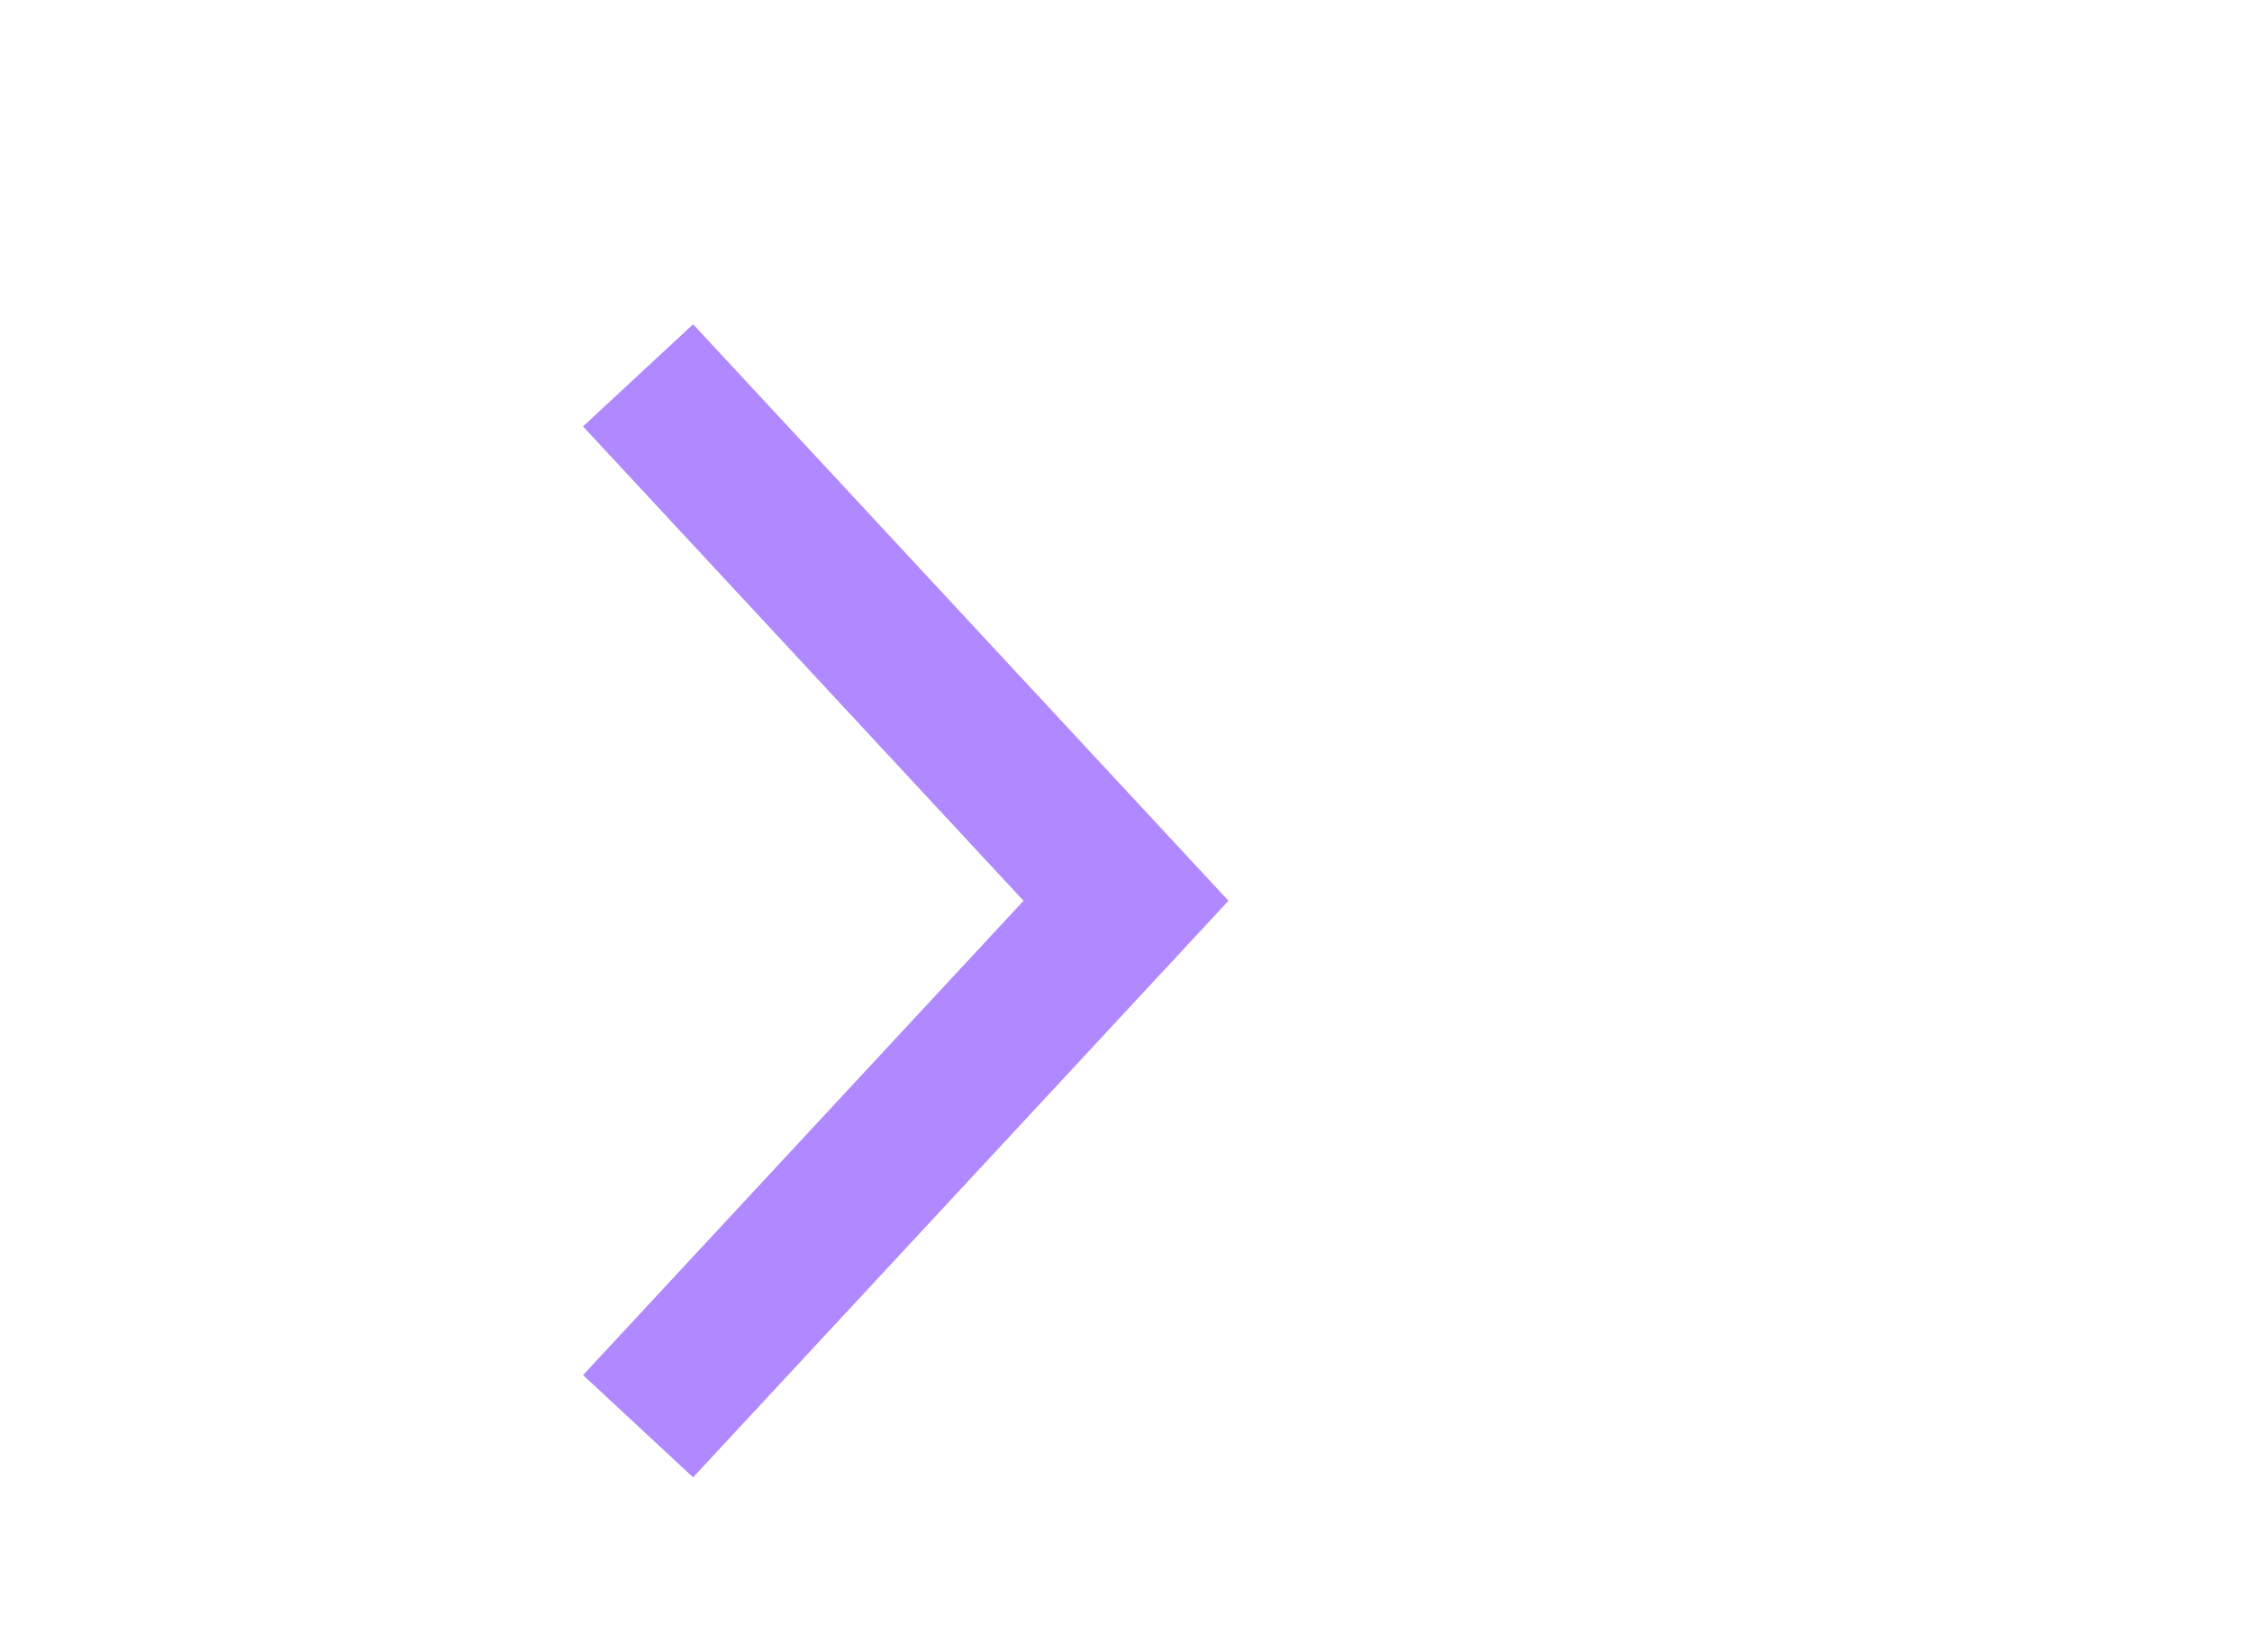
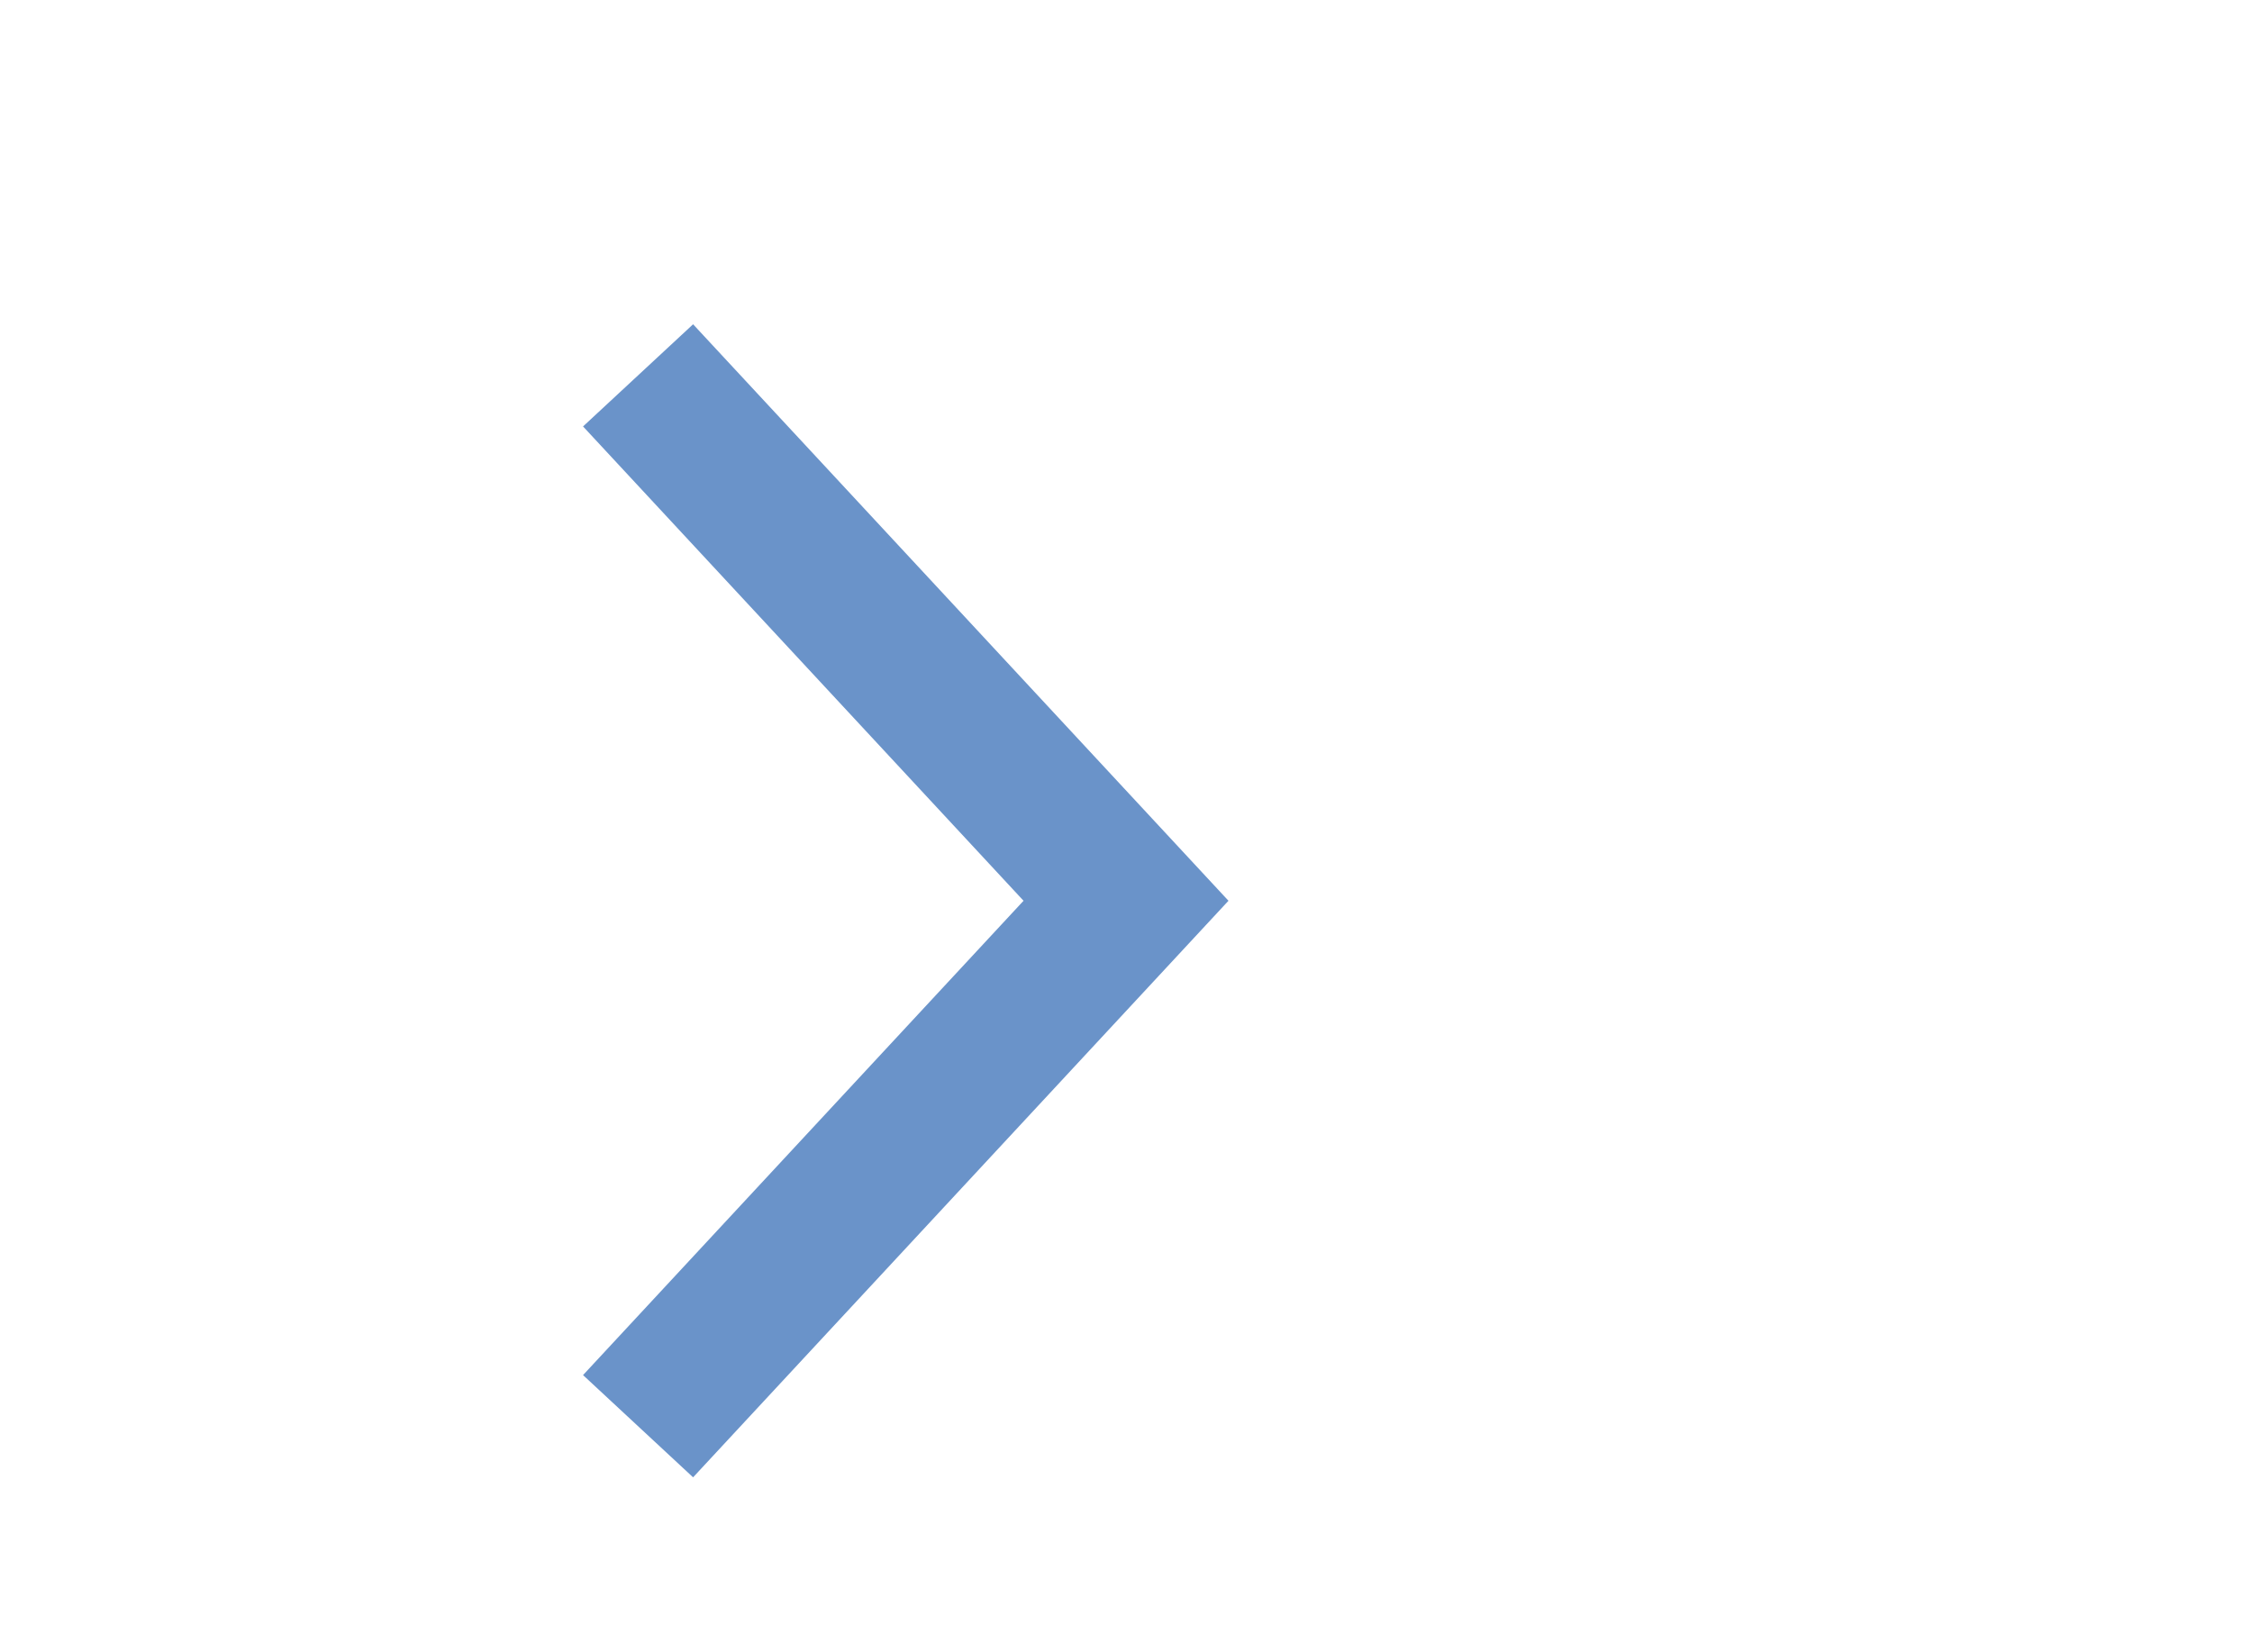
<svg xmlns="http://www.w3.org/2000/svg" width="30px" height="22px" viewBox="0 0 30 22">
  <defs>
    <style type="text/css">
-             .cls-1{fill:#b088ff}.cls-2{fill:none}
+             .cls-1{fill:#6a93c9}.cls-2{fill:none}
        </style>
  </defs>
  <g id="ic_chevron_right" transform="rotate(-90 12 12)">
    <g id="Group_8822" data-name="Group 8822">
      <path id="Path_18879" d="M12 16.365L4.319 9.233l1.362-1.466L12 13.635l6.319-5.868 1.361 1.466z" class="cls-1" data-name="Path 18879" />
    </g>
    <path id="Rectangle_4407" d="M0 0h24v24H0z" class="cls-2" data-name="Rectangle 4407" />
  </g>
</svg>
